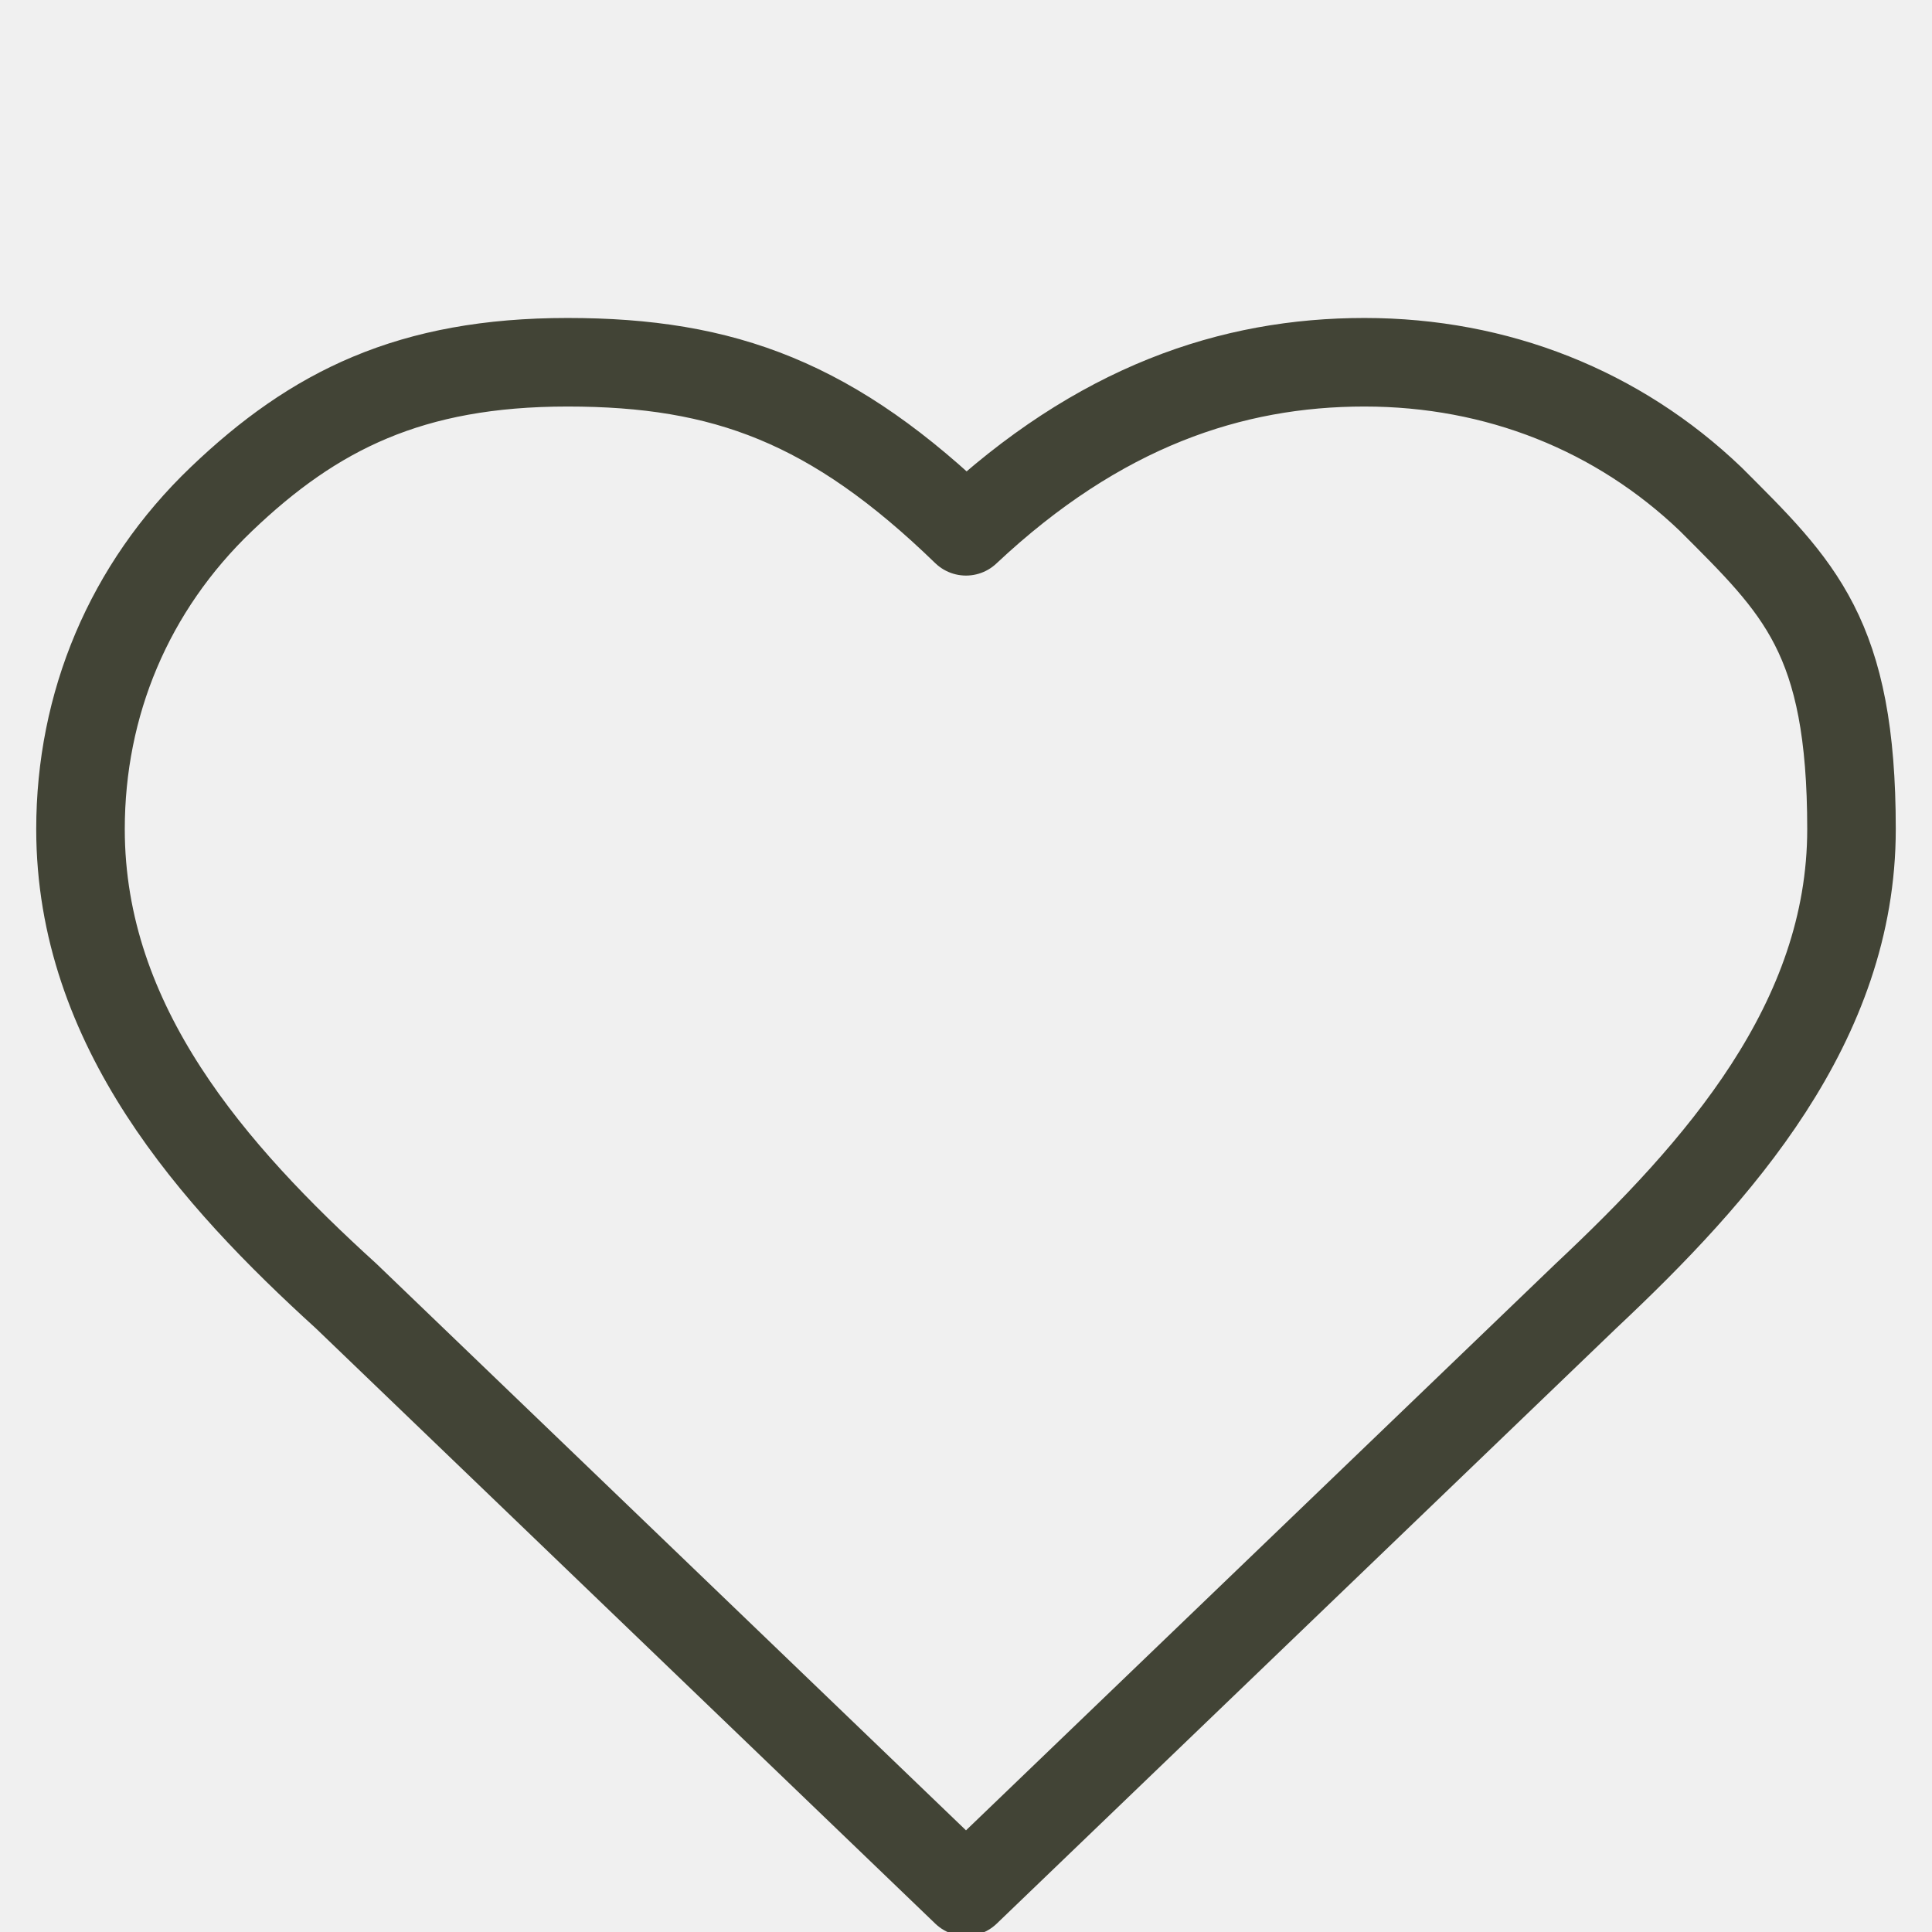
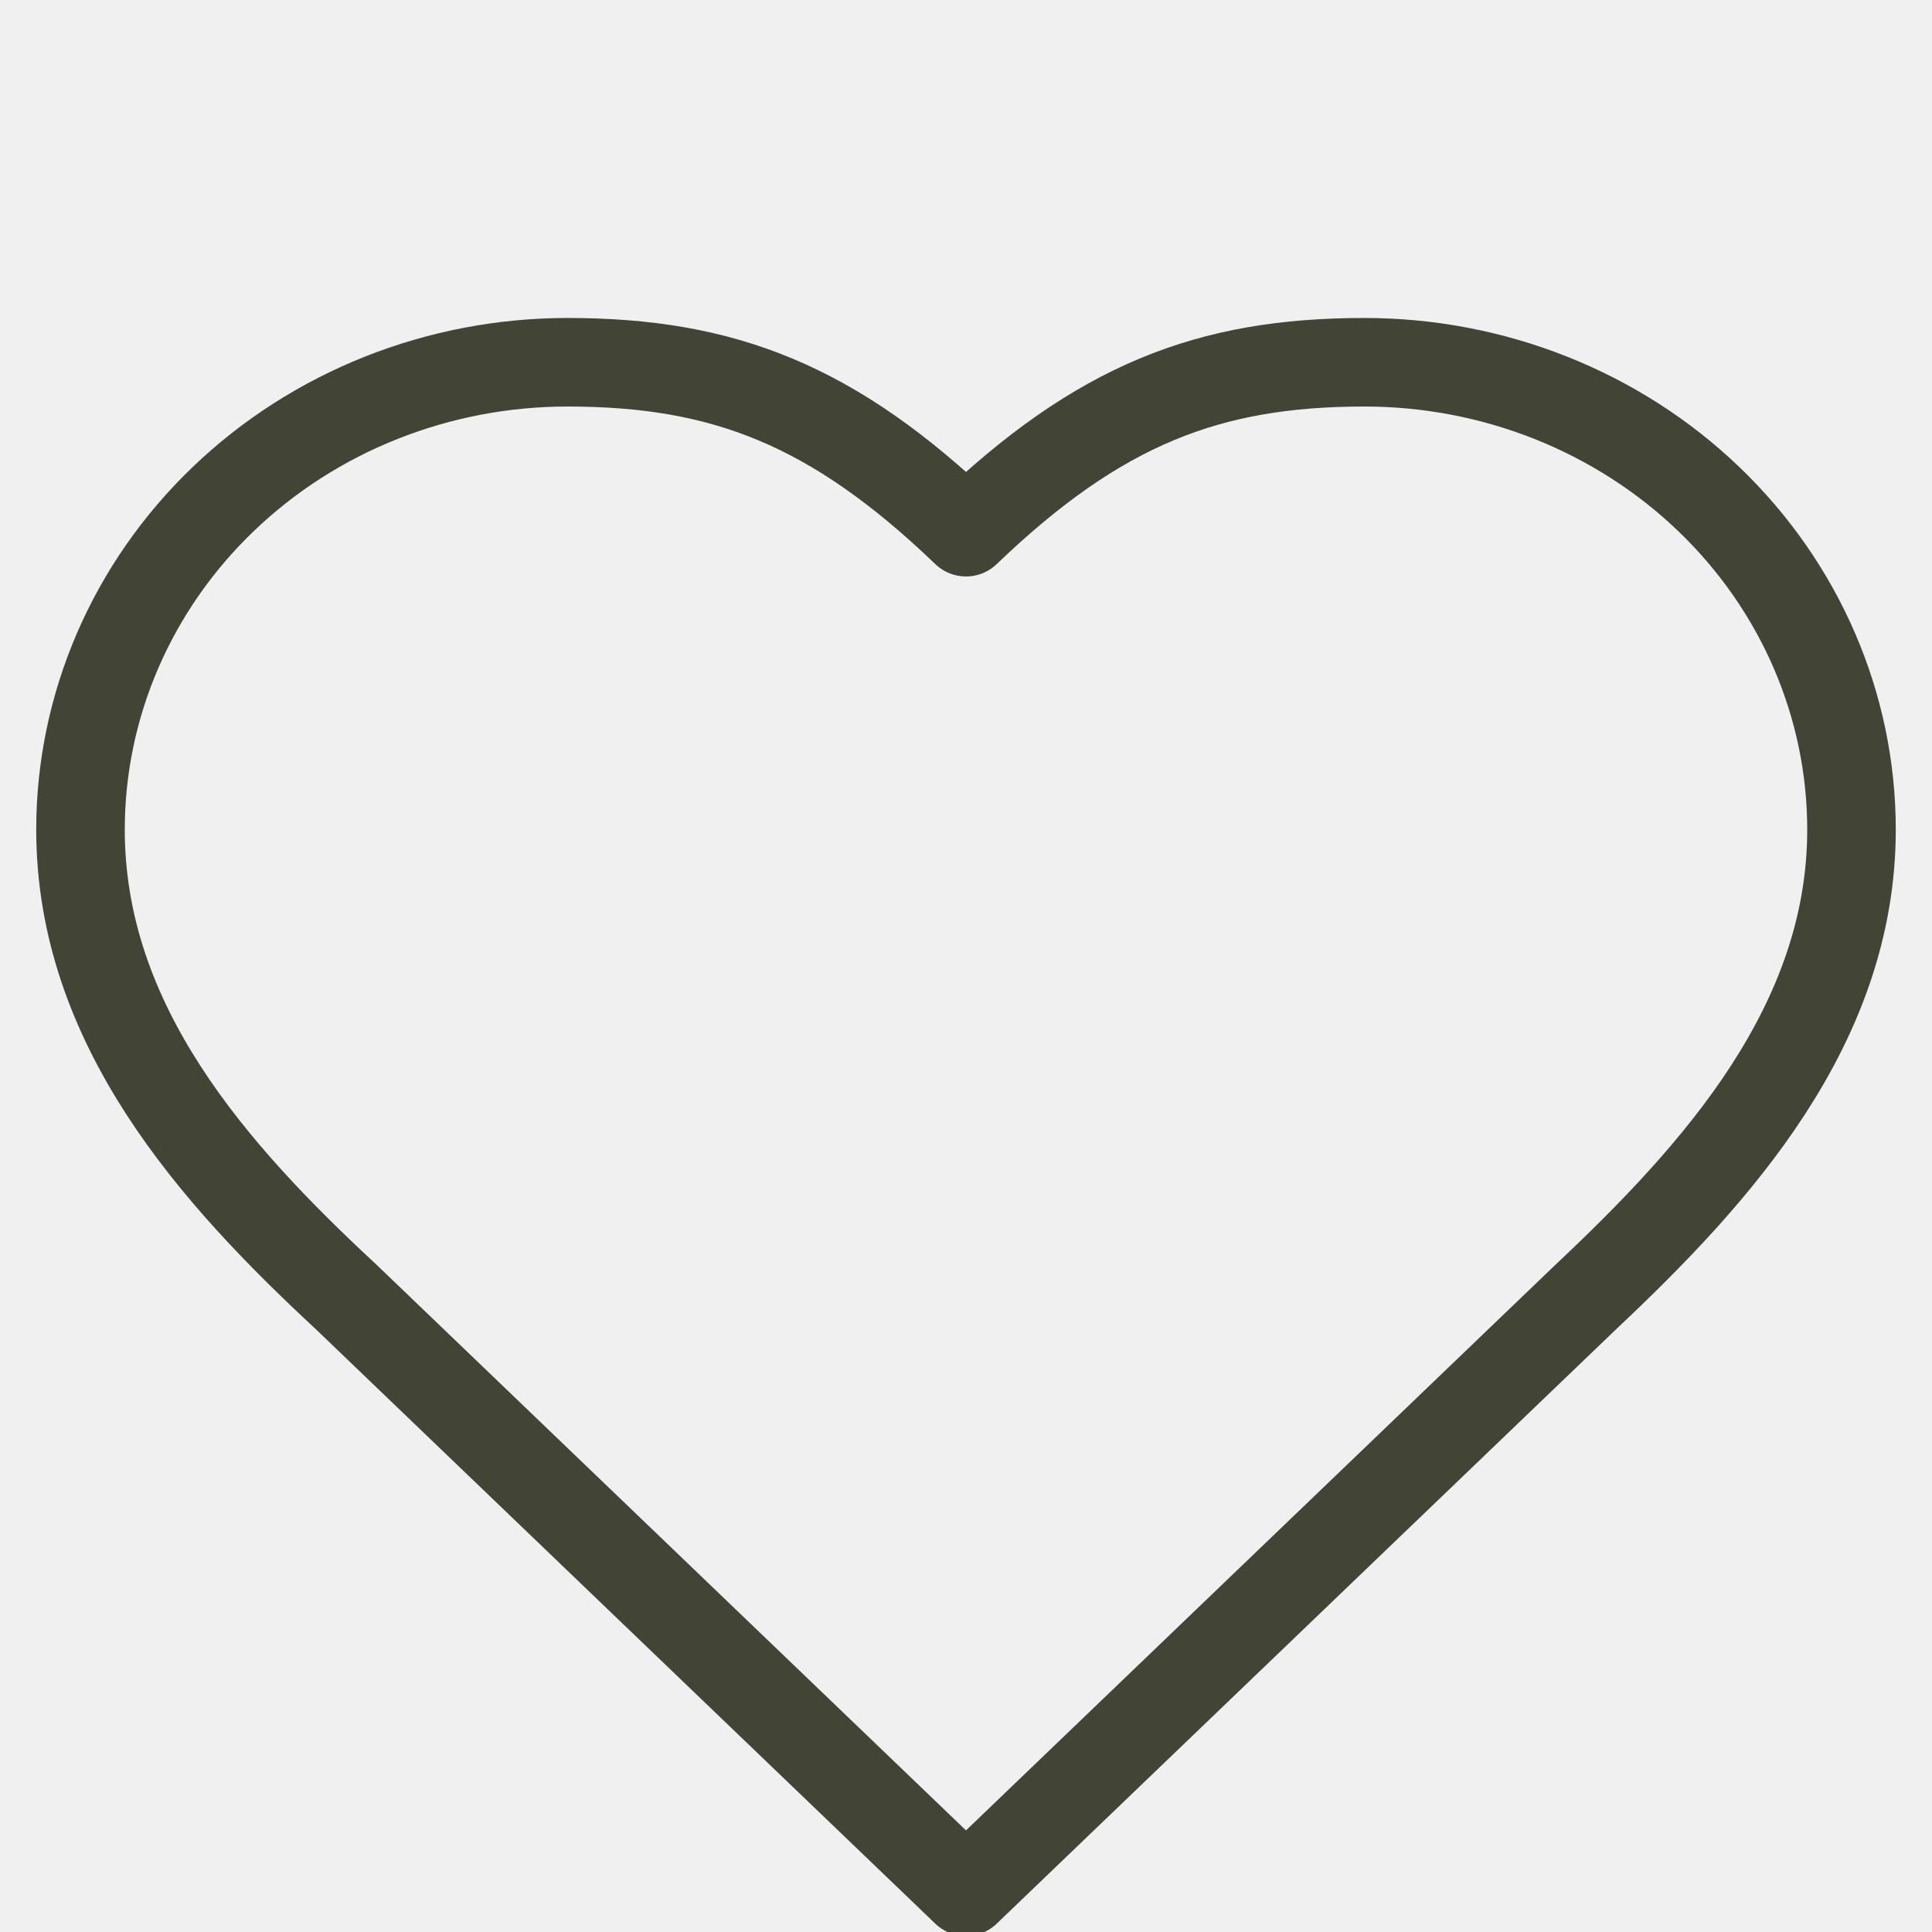
- <svg xmlns="http://www.w3.org/2000/svg" id="Layer_1" version="1.1" viewBox="0 0 48 48">
+ <svg xmlns="http://www.w3.org/2000/svg" width="48" height="48" viewBox="0 0 48 48" fill="none">
+   <g clip-path="url(#clip0_5252_15571)">
+     <path d="M39.4 32.222C42.678 29.14 46 25.446 46 20.611C46 17.532 44.725 14.578 42.456 12.401C40.187 10.223 37.109 9 33.9 9C30.028 9 27.3 10.056 24 13.222C20.7 10.056 17.972 9 14.1 9C10.891 9 7.813 10.223 5.544 12.401C3.275 14.578 2 17.532 2 20.611C2 25.467 5.3 29.161 8.6 32.222L24 47L39.4 32.222Z" stroke="#424436" stroke-width="2.2" stroke-linecap="round" stroke-linejoin="round" />
+   </g>
  <defs>
-     <style>
-       .st0, .st1 {
-         fill: none;
-       }
- 
-       .st1 {
-         stroke: #424436;
-         stroke-linecap: round;
-         stroke-linejoin: round;
-         stroke-width: 2.2px;
-       }
- 
-       .st2 {
-         clip-path: url(#clippath);
-       }
-     </style>
-     <clipPath id="clippath">
-       <rect class="st0" width="48" height="48" />
+     <clipPath id="clip0_5252_15571">
+       <rect width="48" height="48" fill="white" />
    </clipPath>
  </defs>
-   <g class="st2">
-     <path class="st1" d="M39.4,32.2c3.3-3.1,6.6-6.8,6.6-11.6s-1.3-6-3.5-8.2c-2.3-2.2-5.3-3.4-8.6-3.4s-6.6,1.1-9.9,4.2c-3.3-3.2-6-4.2-9.9-4.2s-6.3,1.2-8.6,3.4c-2.3,2.2-3.5,5.1-3.5,8.2,0,4.9,3.3,8.6,6.6,11.6l15.4,14.8s15.4-14.8,15.4-14.8Z" />
-   </g>
</svg>
